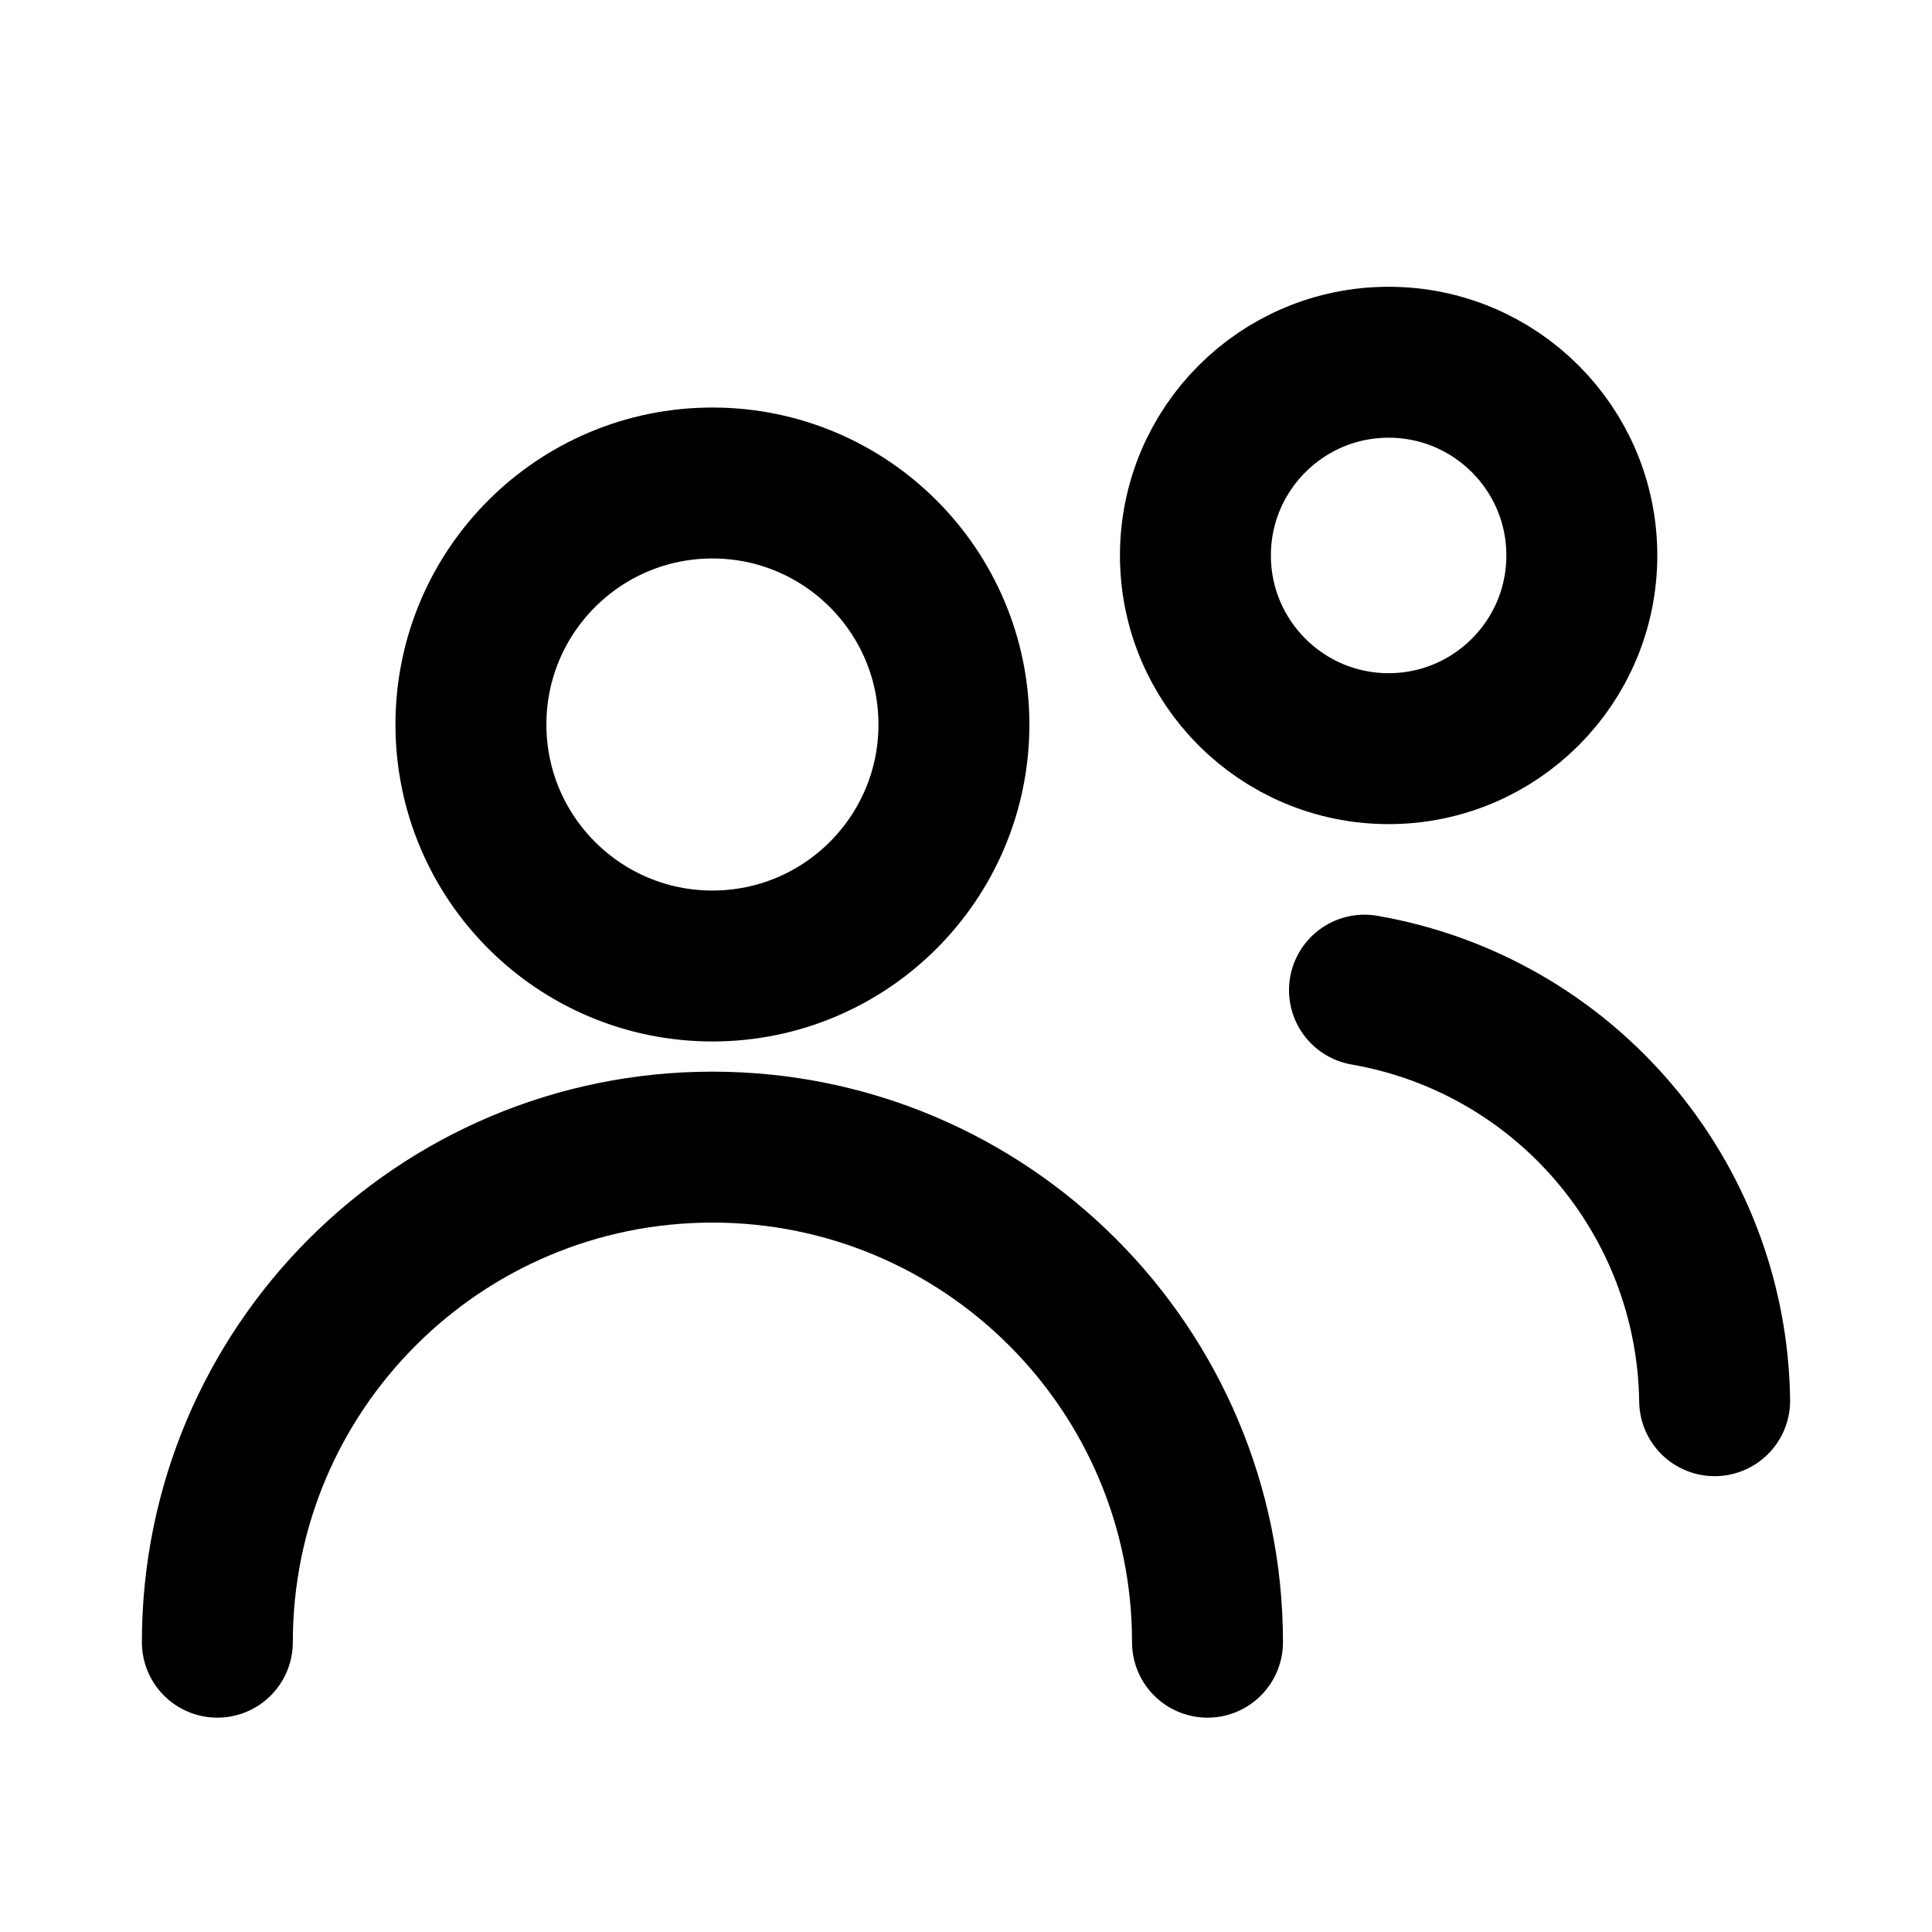
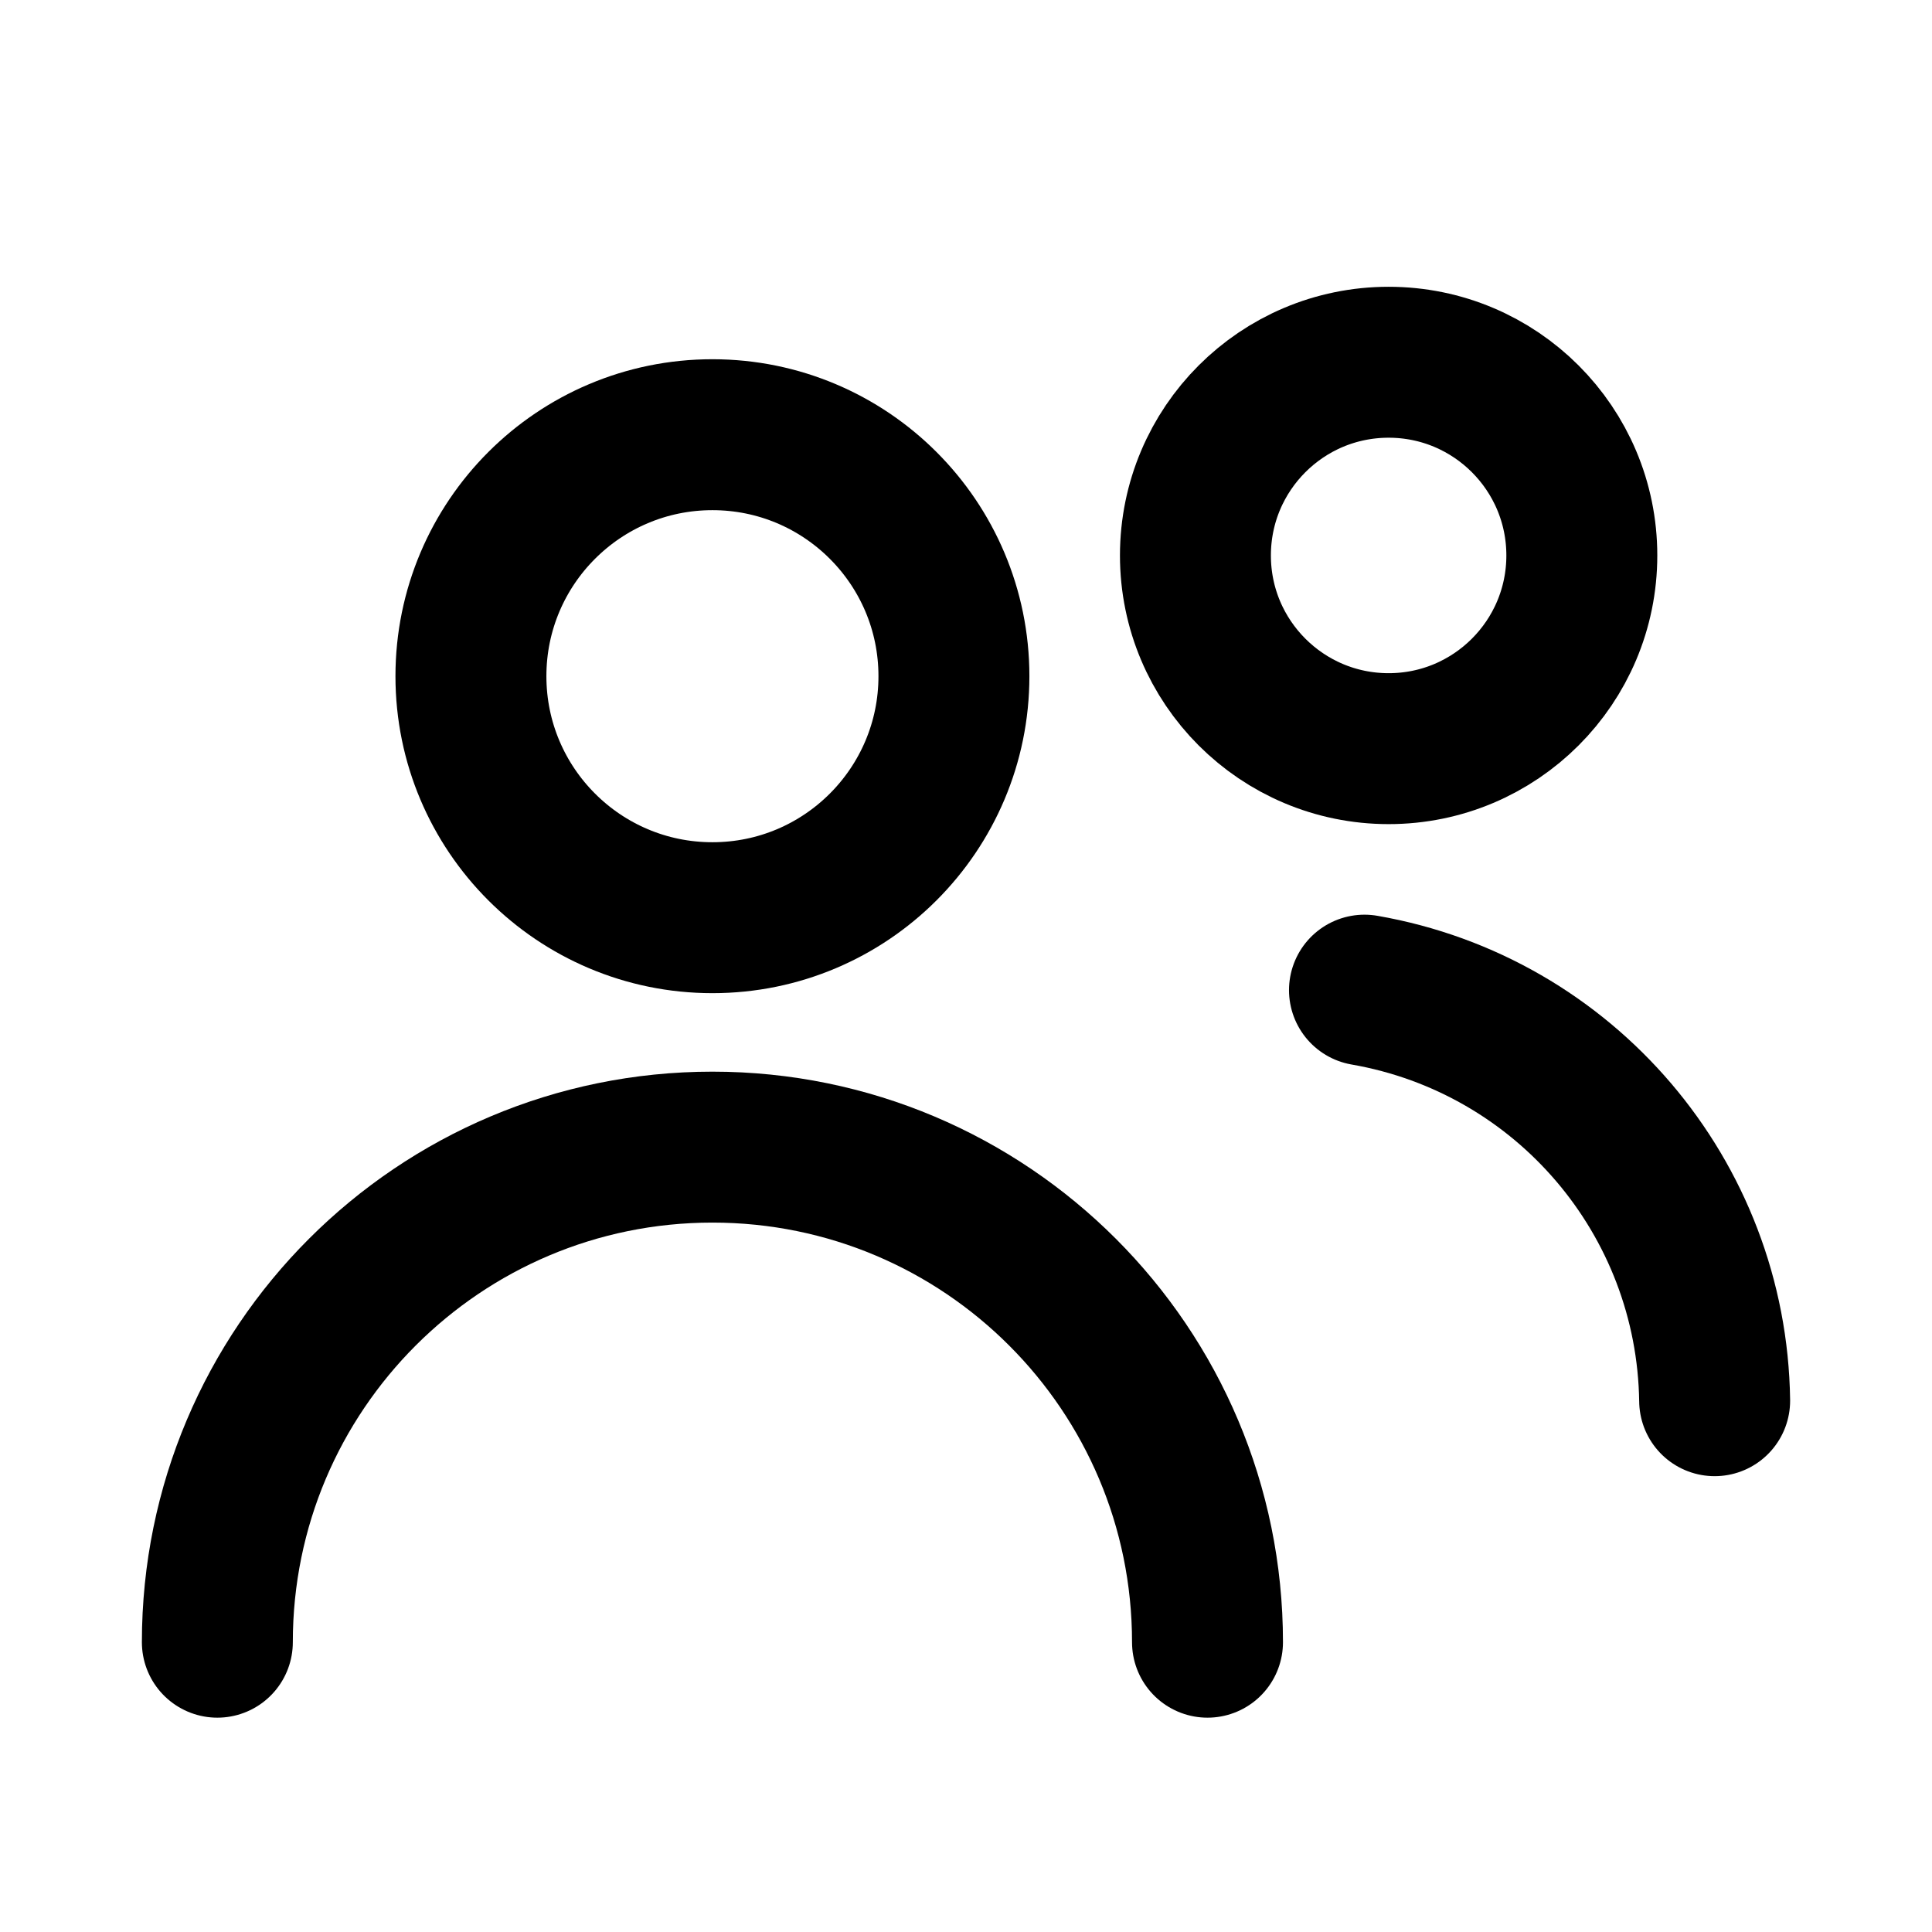
<svg xmlns="http://www.w3.org/2000/svg" viewBox="0 0 16 16" fill="none" stroke="currentColor" stroke-width="1.25" stroke-linecap="round" stroke-linejoin="round">
-   <path pathLength="1" d="M3.9 6a2 2 0 1 0 4 0 2 2 0 1 0-4 0z" />
+   <path pathLength="1" d="M3.9 5.6a2 2 0 1 0 4 0 2 2 0 1 0-4 0z" />
  <path pathLength="1" d="M1.8 13.6a4.1 4.1 0 0 1 8.2 0" />
  <path pathLength="1" d="M9.9 4.6a1.6 1.6 0 1 0 3.2 0 1.6 1.6 0 1 0-3.2 0z" />
  <path pathLength="1" d="M11.3 8.2a3.5 3.5 0 0 1 2.9 3.4" />
</svg>
